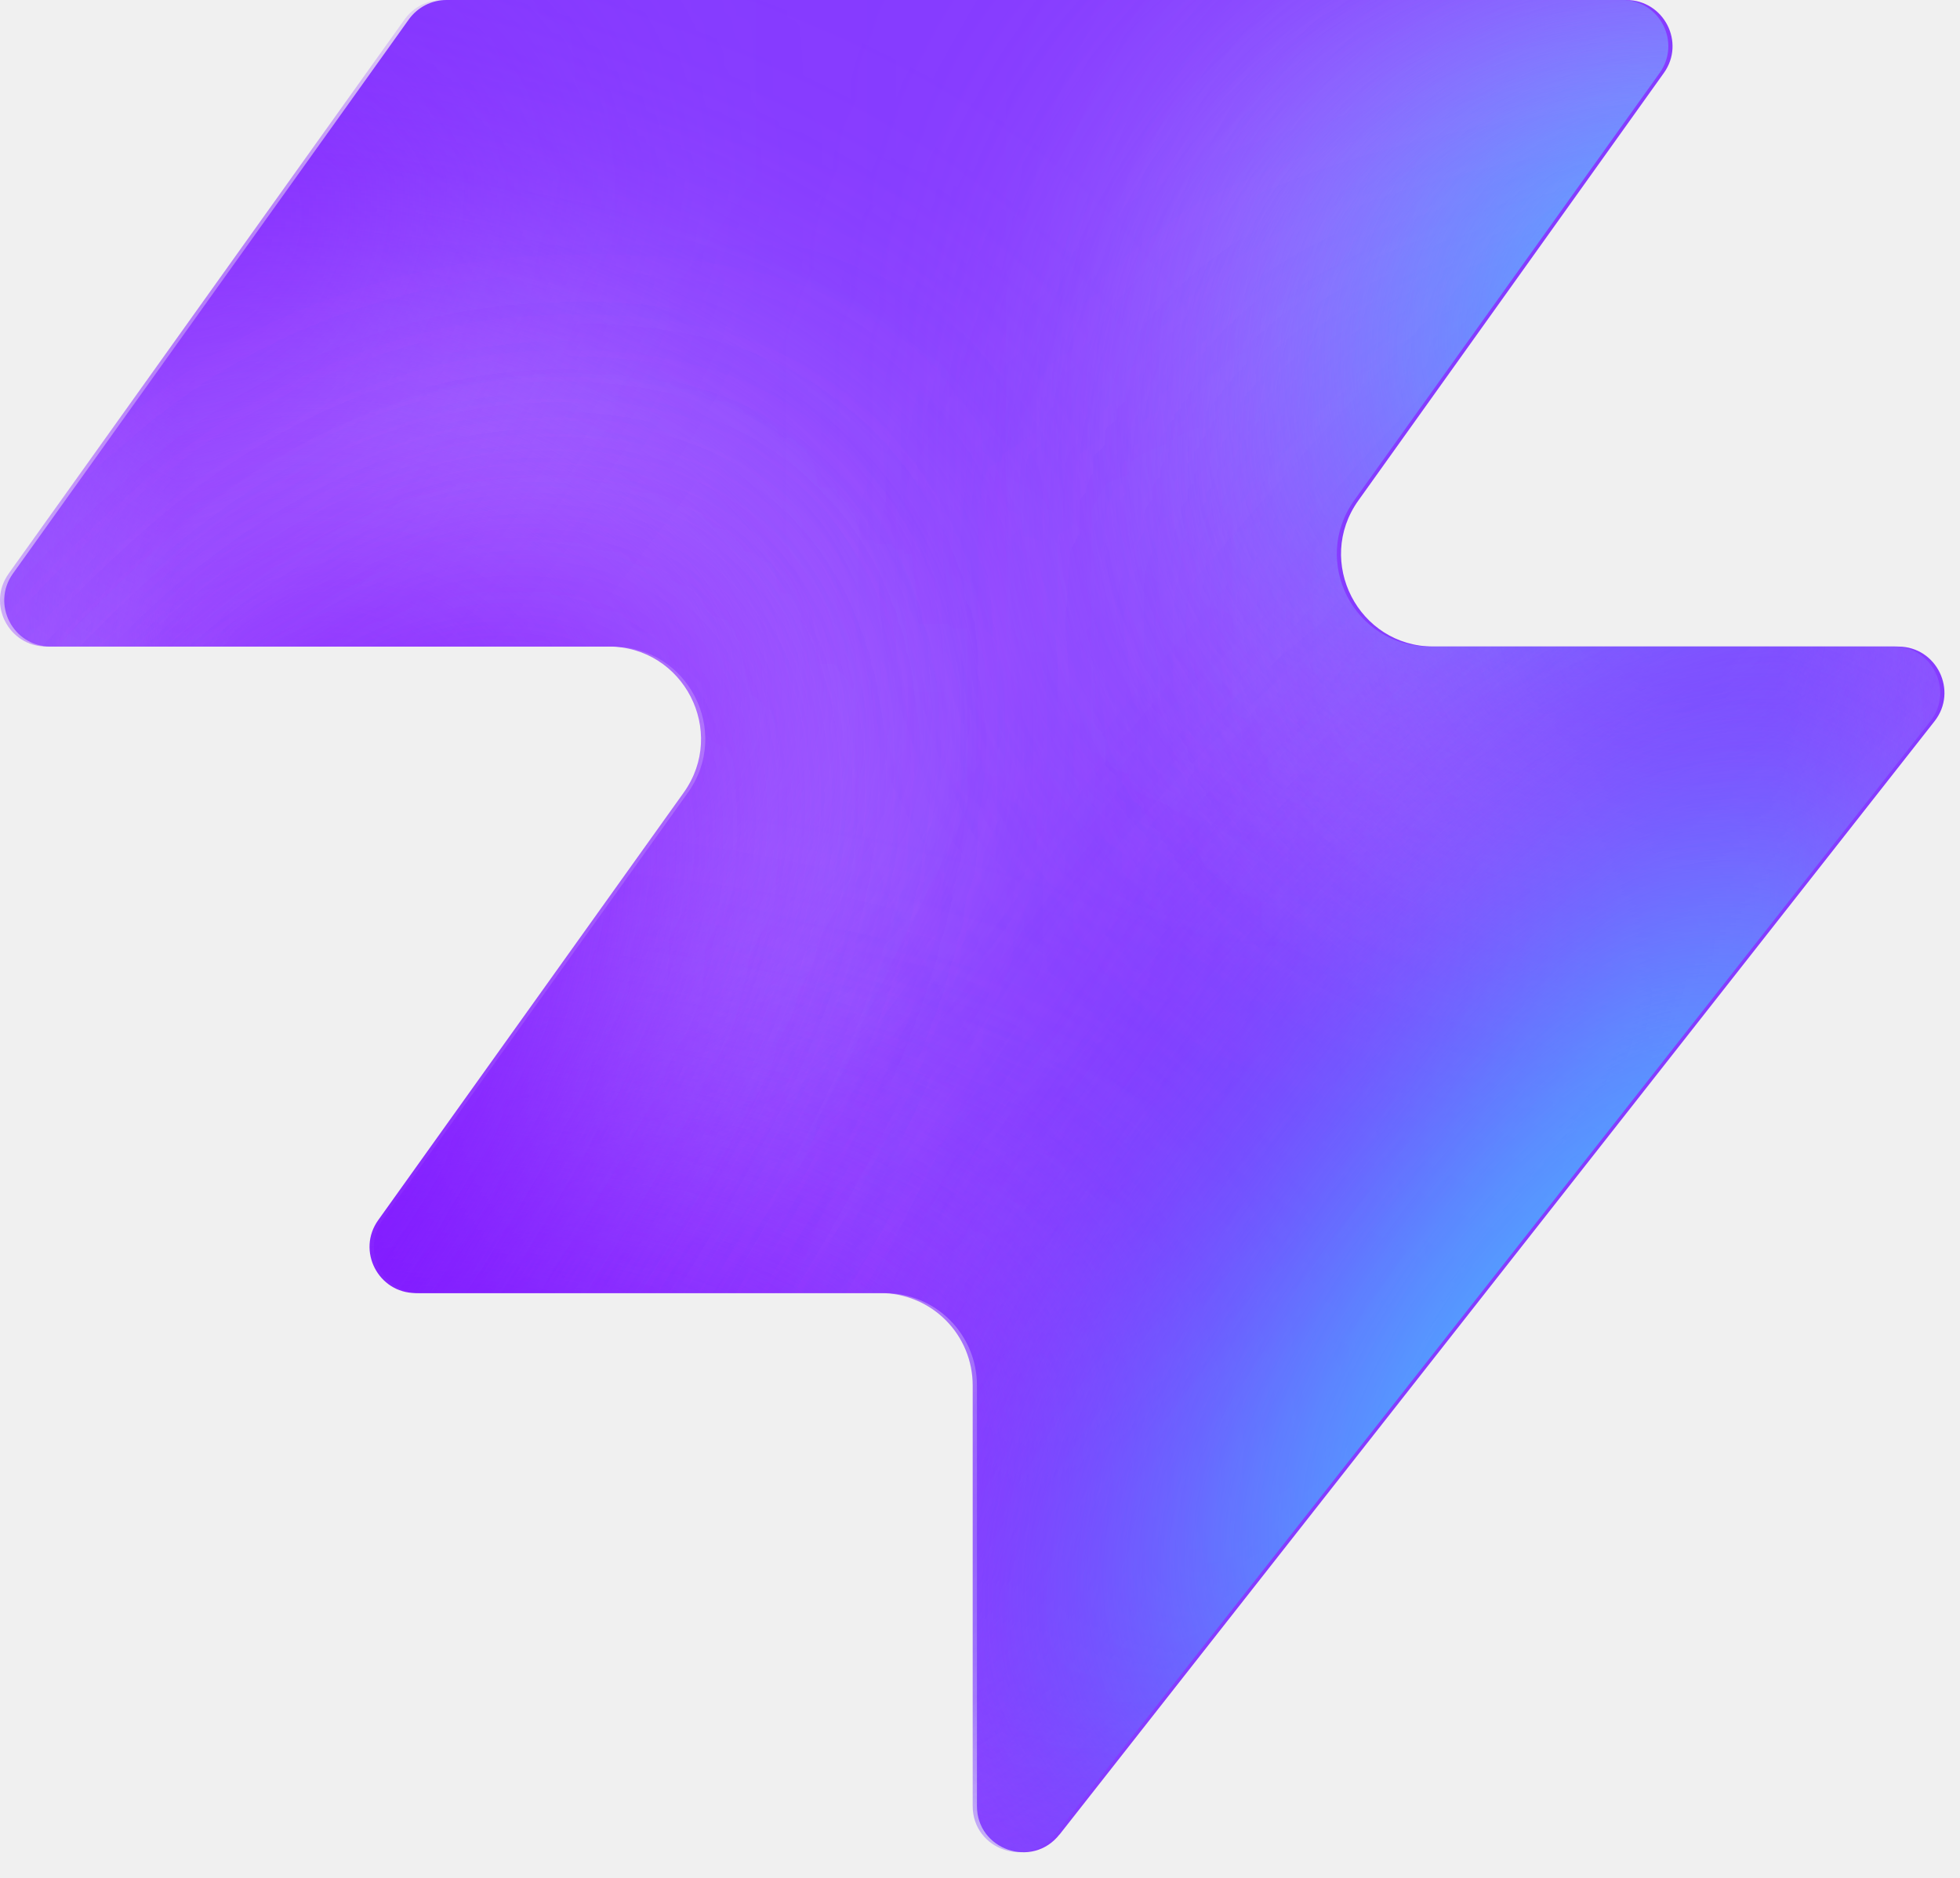
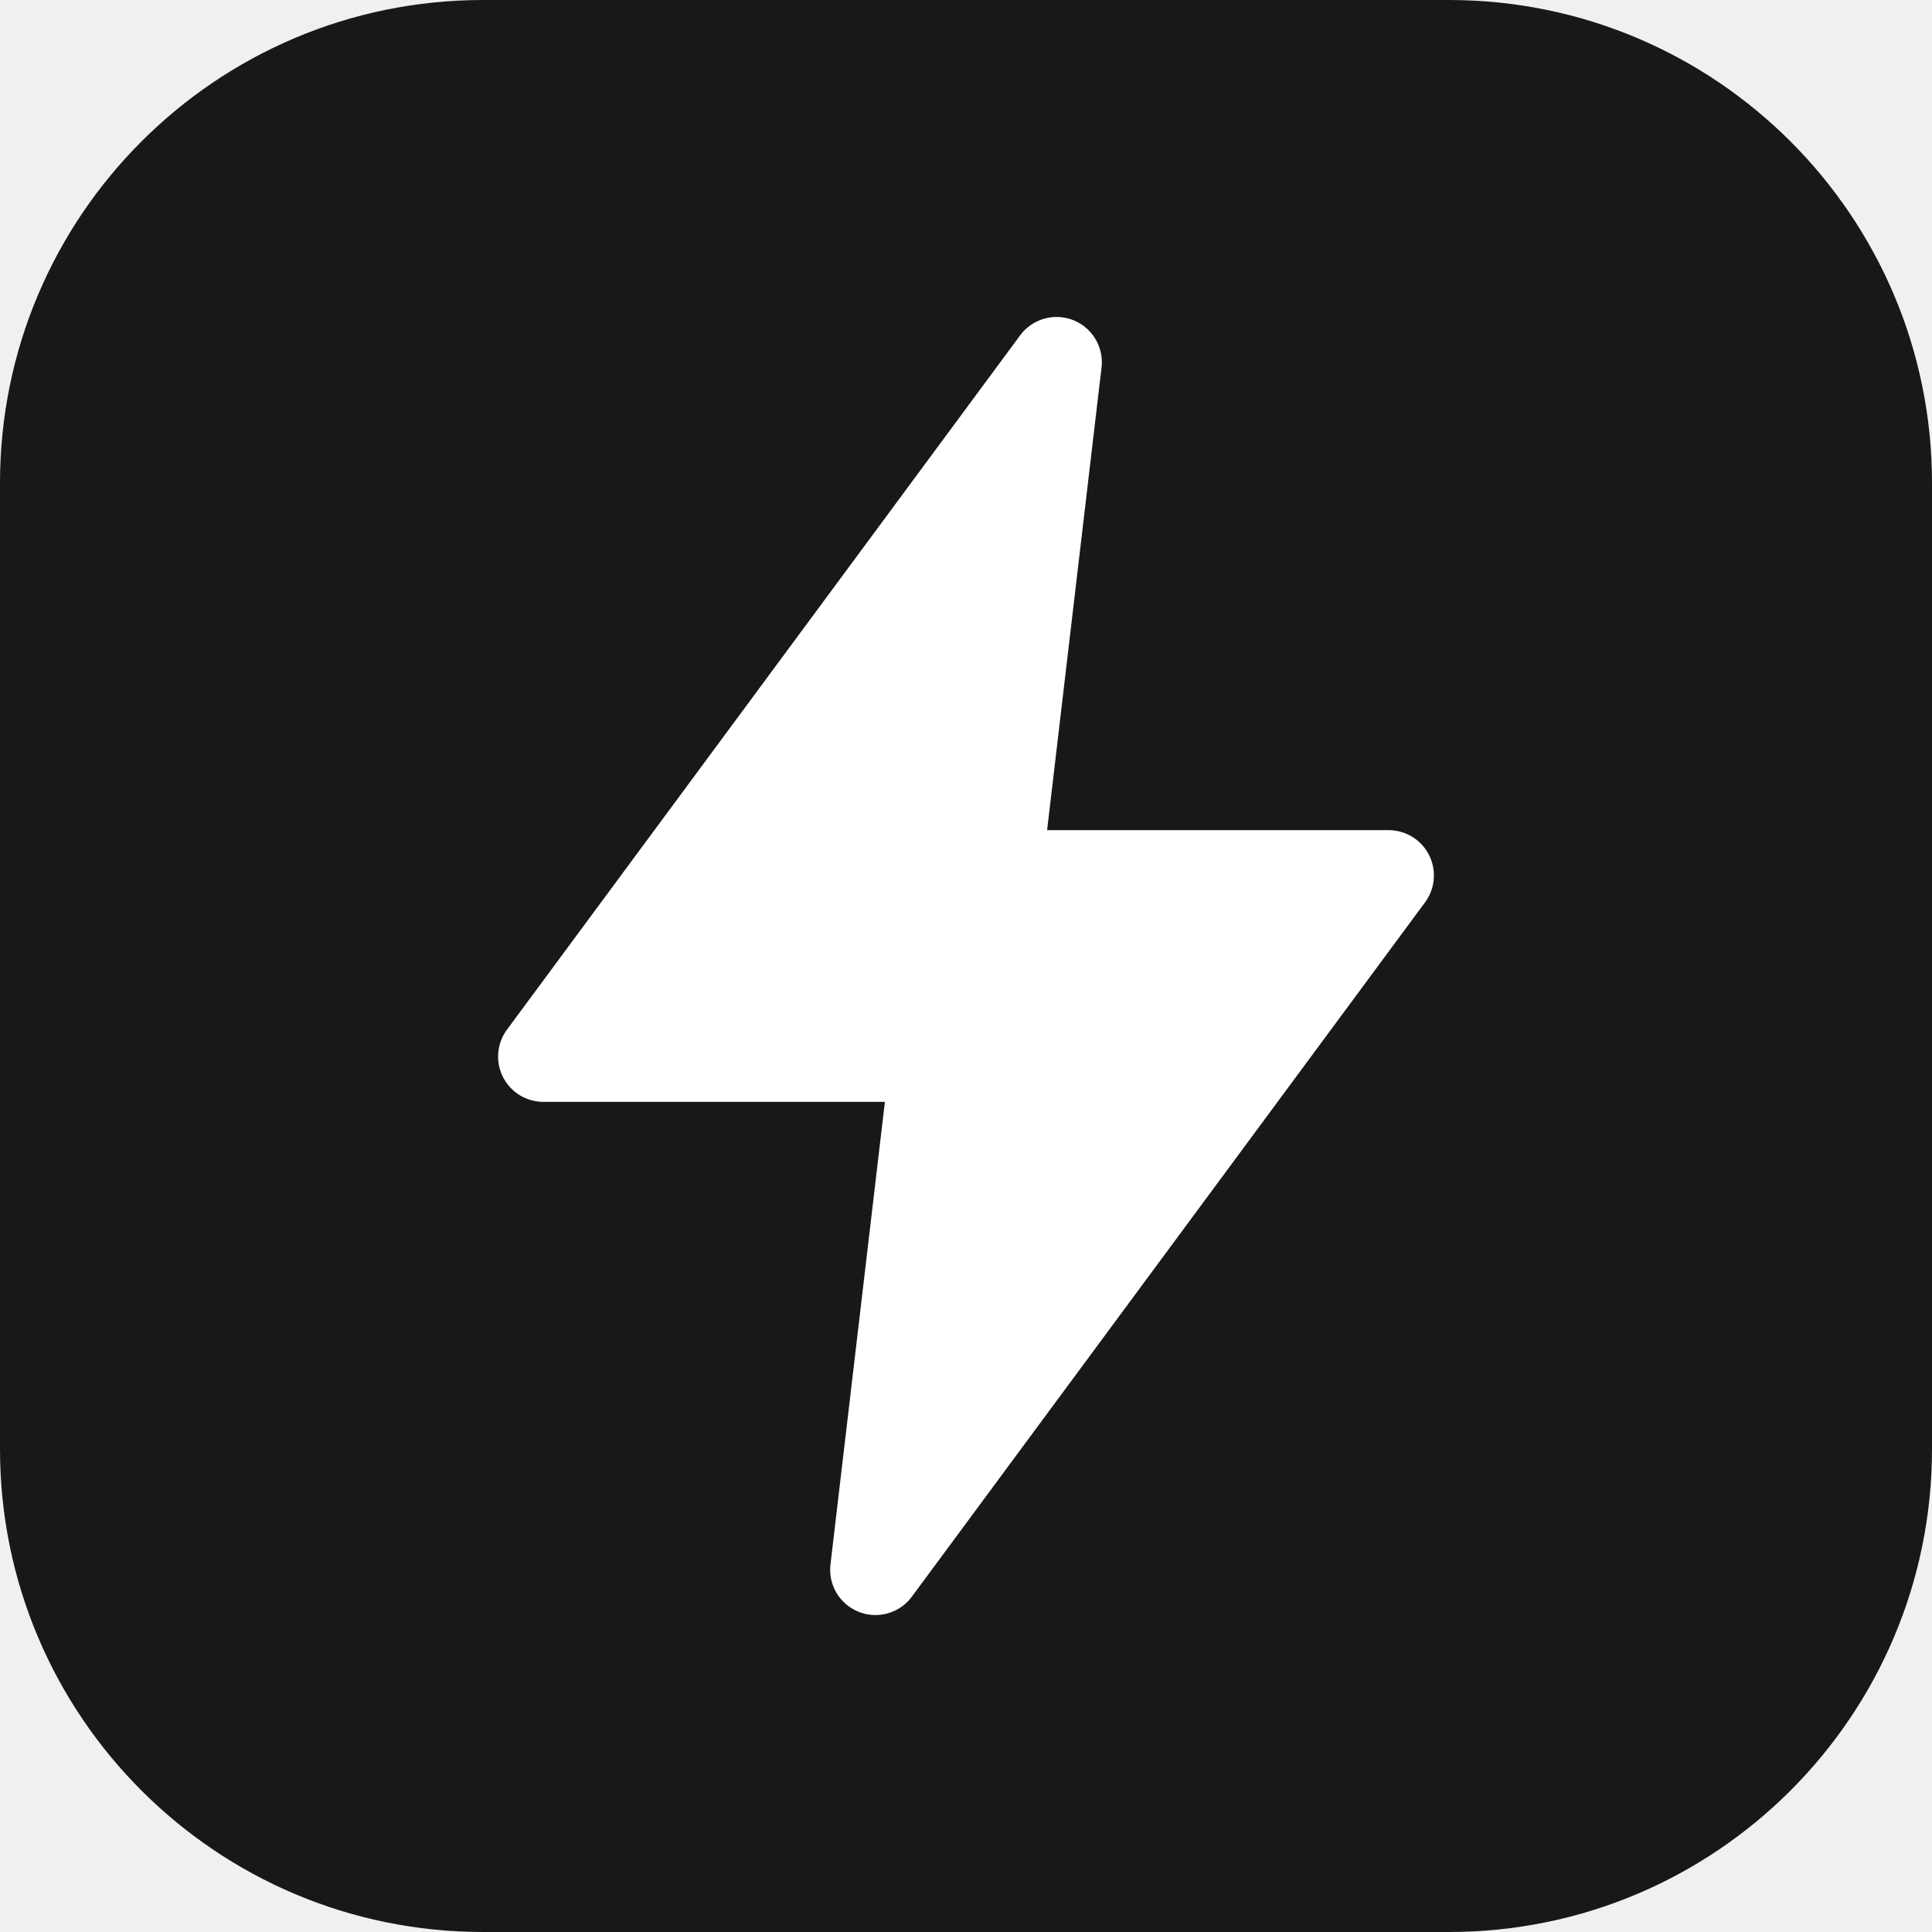
- <svg xmlns="http://www.w3.org/2000/svg" width="48" height="46" fill="none" viewBox="0 0 48 46">
-   <path fill="#863bff" d="M25.946 44.938c-.664.845-2.021.375-2.021-.698V33.937a2.26 2.26 0 0 0-2.262-2.262H10.287c-.92 0-1.456-1.04-.92-1.788l7.48-10.471c1.07-1.497 0-3.578-1.842-3.578H1.237c-.92 0-1.456-1.04-.92-1.788L10.013.474c.214-.297.556-.474.92-.474h28.894c.92 0 1.456 1.04.92 1.788l-7.48 10.471c-1.07 1.498 0 3.579 1.842 3.579h11.377c.943 0 1.473 1.088.89 1.83L25.947 44.94z" style="fill:#863bff;fill:color(display-p3 .525 .23 1);fill-opacity:1" />
-   <mask id="a" width="48" height="46" x="0" y="0" maskUnits="userSpaceOnUse" style="mask-type:alpha">
-     <path fill="#000" d="M25.842 44.938c-.664.844-2.021.375-2.021-.698V33.937a2.26 2.26 0 0 0-2.262-2.262H10.183c-.92 0-1.456-1.04-.92-1.788l7.48-10.471c1.07-1.498 0-3.579-1.842-3.579H1.133c-.92 0-1.456-1.04-.92-1.787L9.91.473c.214-.297.556-.474.92-.474h28.894c.92 0 1.456 1.04.92 1.788l-7.48 10.471c-1.07 1.498 0 3.578 1.842 3.578h11.377c.943 0 1.473 1.088.89 1.832L25.843 44.94z" style="fill:#000;fill-opacity:1" />
-   </mask>
-   <g mask="url(#a)">
-     <g filter="url(#b)">
-       <ellipse cx="5.508" cy="14.704" fill="#ede6ff" rx="5.508" ry="14.704" style="fill:#ede6ff;fill:color(display-p3 .927 .903 1);fill-opacity:1" transform="matrix(.00324 1 1 -.00324 -4.47 31.516)" />
-     </g>
-     <g filter="url(#c)">
-       <ellipse cx="10.399" cy="29.851" fill="#ede6ff" rx="10.399" ry="29.851" style="fill:#ede6ff;fill:color(display-p3 .927 .903 1);fill-opacity:1" transform="matrix(.00324 1 1 -.00324 -39.328 7.883)" />
-     </g>
-     <g filter="url(#d)">
-       <ellipse cx="5.508" cy="30.487" fill="#7e14ff" rx="5.508" ry="30.487" style="fill:#7e14ff;fill:color(display-p3 .492 .077 1);fill-opacity:1" transform="rotate(89.814 -25.913 -14.639)scale(1 -1)" />
-     </g>
-     <g filter="url(#e)">
-       <ellipse cx="5.508" cy="30.599" fill="#7e14ff" rx="5.508" ry="30.599" style="fill:#7e14ff;fill:color(display-p3 .492 .077 1);fill-opacity:1" transform="rotate(89.814 -32.644 -3.334)scale(1 -1)" />
-     </g>
-     <g filter="url(#f)">
-       <ellipse cx="5.508" cy="30.599" fill="#7e14ff" rx="5.508" ry="30.599" style="fill:#7e14ff;fill:color(display-p3 .492 .077 1);fill-opacity:1" transform="matrix(.00324 1 1 -.00324 -34.34 30.47)" />
-     </g>
-     <g filter="url(#g)">
-       <ellipse cx="14.072" cy="22.078" fill="#ede6ff" rx="14.072" ry="22.078" style="fill:#ede6ff;fill:color(display-p3 .927 .903 1);fill-opacity:1" transform="rotate(93.35 24.506 48.493)scale(-1 1)" />
-     </g>
-     <g filter="url(#h)">
-       <ellipse cx="3.47" cy="21.501" fill="#7e14ff" rx="3.47" ry="21.501" style="fill:#7e14ff;fill:color(display-p3 .492 .077 1);fill-opacity:1" transform="rotate(89.009 28.708 47.59)scale(-1 1)" />
-     </g>
-     <g filter="url(#i)">
-       <ellipse cx="3.47" cy="21.501" fill="#7e14ff" rx="3.47" ry="21.501" style="fill:#7e14ff;fill:color(display-p3 .492 .077 1);fill-opacity:1" transform="rotate(89.009 28.708 47.59)scale(-1 1)" />
-     </g>
-     <g filter="url(#j)">
-       <ellipse cx=".387" cy="8.972" fill="#7e14ff" rx="4.407" ry="29.108" style="fill:#7e14ff;fill:color(display-p3 .492 .077 1);fill-opacity:1" transform="rotate(39.51 .387 8.972)" />
-     </g>
-     <g filter="url(#k)">
-       <ellipse cx="47.523" cy="-6.092" fill="#7e14ff" rx="4.407" ry="29.108" style="fill:#7e14ff;fill:color(display-p3 .492 .077 1);fill-opacity:1" transform="rotate(37.892 47.523 -6.092)" />
-     </g>
-     <g filter="url(#l)">
-       <ellipse cx="41.412" cy="6.333" fill="#47bfff" rx="5.971" ry="9.665" style="fill:#47bfff;fill:color(display-p3 .28 .748 1);fill-opacity:1" transform="rotate(37.892 41.412 6.333)" />
-     </g>
-     <g filter="url(#m)">
-       <ellipse cx="-1.879" cy="38.332" fill="#7e14ff" rx="4.407" ry="29.108" style="fill:#7e14ff;fill:color(display-p3 .492 .077 1);fill-opacity:1" transform="rotate(37.892 -1.88 38.332)" />
-     </g>
-     <g filter="url(#n)">
-       <ellipse cx="-1.879" cy="38.332" fill="#7e14ff" rx="4.407" ry="29.108" style="fill:#7e14ff;fill:color(display-p3 .492 .077 1);fill-opacity:1" transform="rotate(37.892 -1.88 38.332)" />
-     </g>
-     <g filter="url(#o)">
-       <ellipse cx="35.651" cy="29.907" fill="#7e14ff" rx="4.407" ry="29.108" style="fill:#7e14ff;fill:color(display-p3 .492 .077 1);fill-opacity:1" transform="rotate(37.892 35.651 29.907)" />
-     </g>
-     <g filter="url(#p)">
-       <ellipse cx="38.418" cy="32.4" fill="#47bfff" rx="5.971" ry="15.297" style="fill:#47bfff;fill:color(display-p3 .28 .748 1);fill-opacity:1" transform="rotate(37.892 38.418 32.4)" />
-     </g>
-   </g>
-   <defs>
-     <filter id="b" width="60.045" height="41.654" x="-19.77" y="16.149" color-interpolation-filters="sRGB" filterUnits="userSpaceOnUse">
-       <feFlood flood-opacity="0" result="BackgroundImageFix" />
-       <feBlend in="SourceGraphic" in2="BackgroundImageFix" result="shape" />
-       <feGaussianBlur result="effect1_foregroundBlur_2002_17158" stdDeviation="7.659" />
-     </filter>
-     <filter id="c" width="90.34" height="51.437" x="-54.613" y="-7.533" color-interpolation-filters="sRGB" filterUnits="userSpaceOnUse">
-       <feFlood flood-opacity="0" result="BackgroundImageFix" />
-       <feBlend in="SourceGraphic" in2="BackgroundImageFix" result="shape" />
-       <feGaussianBlur result="effect1_foregroundBlur_2002_17158" stdDeviation="7.659" />
-     </filter>
-     <filter id="d" width="79.355" height="29.4" x="-49.64" y="2.03" color-interpolation-filters="sRGB" filterUnits="userSpaceOnUse">
-       <feFlood flood-opacity="0" result="BackgroundImageFix" />
-       <feBlend in="SourceGraphic" in2="BackgroundImageFix" result="shape" />
-       <feGaussianBlur result="effect1_foregroundBlur_2002_17158" stdDeviation="4.596" />
-     </filter>
-     <filter id="e" width="79.579" height="29.4" x="-45.045" y="20.029" color-interpolation-filters="sRGB" filterUnits="userSpaceOnUse">
-       <feFlood flood-opacity="0" result="BackgroundImageFix" />
-       <feBlend in="SourceGraphic" in2="BackgroundImageFix" result="shape" />
-       <feGaussianBlur result="effect1_foregroundBlur_2002_17158" stdDeviation="4.596" />
-     </filter>
-     <filter id="f" width="79.579" height="29.4" x="-43.513" y="21.178" color-interpolation-filters="sRGB" filterUnits="userSpaceOnUse">
-       <feFlood flood-opacity="0" result="BackgroundImageFix" />
-       <feBlend in="SourceGraphic" in2="BackgroundImageFix" result="shape" />
-       <feGaussianBlur result="effect1_foregroundBlur_2002_17158" stdDeviation="4.596" />
-     </filter>
-     <filter id="g" width="74.749" height="58.852" x="15.756" y="-17.901" color-interpolation-filters="sRGB" filterUnits="userSpaceOnUse">
-       <feFlood flood-opacity="0" result="BackgroundImageFix" />
-       <feBlend in="SourceGraphic" in2="BackgroundImageFix" result="shape" />
-       <feGaussianBlur result="effect1_foregroundBlur_2002_17158" stdDeviation="7.659" />
-     </filter>
-     <filter id="h" width="61.377" height="25.362" x="23.548" y="2.284" color-interpolation-filters="sRGB" filterUnits="userSpaceOnUse">
-       <feFlood flood-opacity="0" result="BackgroundImageFix" />
-       <feBlend in="SourceGraphic" in2="BackgroundImageFix" result="shape" />
-       <feGaussianBlur result="effect1_foregroundBlur_2002_17158" stdDeviation="4.596" />
-     </filter>
-     <filter id="i" width="61.377" height="25.362" x="23.548" y="2.284" color-interpolation-filters="sRGB" filterUnits="userSpaceOnUse">
-       <feFlood flood-opacity="0" result="BackgroundImageFix" />
-       <feBlend in="SourceGraphic" in2="BackgroundImageFix" result="shape" />
-       <feGaussianBlur result="effect1_foregroundBlur_2002_17158" stdDeviation="4.596" />
-     </filter>
-     <filter id="j" width="56.045" height="63.649" x="-27.636" y="-22.853" color-interpolation-filters="sRGB" filterUnits="userSpaceOnUse">
-       <feFlood flood-opacity="0" result="BackgroundImageFix" />
-       <feBlend in="SourceGraphic" in2="BackgroundImageFix" result="shape" />
-       <feGaussianBlur result="effect1_foregroundBlur_2002_17158" stdDeviation="4.596" />
-     </filter>
-     <filter id="k" width="54.814" height="64.646" x="20.116" y="-38.415" color-interpolation-filters="sRGB" filterUnits="userSpaceOnUse">
-       <feFlood flood-opacity="0" result="BackgroundImageFix" />
-       <feBlend in="SourceGraphic" in2="BackgroundImageFix" result="shape" />
-       <feGaussianBlur result="effect1_foregroundBlur_2002_17158" stdDeviation="4.596" />
-     </filter>
-     <filter id="l" width="33.541" height="35.313" x="24.641" y="-11.323" color-interpolation-filters="sRGB" filterUnits="userSpaceOnUse">
-       <feFlood flood-opacity="0" result="BackgroundImageFix" />
-       <feBlend in="SourceGraphic" in2="BackgroundImageFix" result="shape" />
-       <feGaussianBlur result="effect1_foregroundBlur_2002_17158" stdDeviation="4.596" />
-     </filter>
-     <filter id="m" width="54.814" height="64.646" x="-29.286" y="6.009" color-interpolation-filters="sRGB" filterUnits="userSpaceOnUse">
-       <feFlood flood-opacity="0" result="BackgroundImageFix" />
-       <feBlend in="SourceGraphic" in2="BackgroundImageFix" result="shape" />
-       <feGaussianBlur result="effect1_foregroundBlur_2002_17158" stdDeviation="4.596" />
-     </filter>
-     <filter id="n" width="54.814" height="64.646" x="-29.286" y="6.009" color-interpolation-filters="sRGB" filterUnits="userSpaceOnUse">
-       <feFlood flood-opacity="0" result="BackgroundImageFix" />
-       <feBlend in="SourceGraphic" in2="BackgroundImageFix" result="shape" />
-       <feGaussianBlur result="effect1_foregroundBlur_2002_17158" stdDeviation="4.596" />
-     </filter>
-     <filter id="o" width="54.814" height="64.646" x="8.244" y="-2.416" color-interpolation-filters="sRGB" filterUnits="userSpaceOnUse">
-       <feFlood flood-opacity="0" result="BackgroundImageFix" />
-       <feBlend in="SourceGraphic" in2="BackgroundImageFix" result="shape" />
-       <feGaussianBlur result="effect1_foregroundBlur_2002_17158" stdDeviation="4.596" />
-     </filter>
-     <filter id="p" width="39.409" height="43.623" x="18.713" y="10.588" color-interpolation-filters="sRGB" filterUnits="userSpaceOnUse">
-       <feFlood flood-opacity="0" result="BackgroundImageFix" />
-       <feBlend in="SourceGraphic" in2="BackgroundImageFix" result="shape" />
-       <feGaussianBlur result="effect1_foregroundBlur_2002_17158" stdDeviation="4.596" />
-     </filter>
-   </defs>
+ <svg xmlns="http://www.w3.org/2000/svg" width="32" height="32" viewBox="0 0 32 32" fill="none">
+   <rect width="32" height="32" rx="8" fill="#18181b" />
+   <path d="M17.5 6 9 17.5h6.5L14.5 26 23 14.5h-6.5L17.5 6Z" fill="#fff" stroke="#fff" stroke-width="1.5" stroke-linejoin="round" />
</svg>
